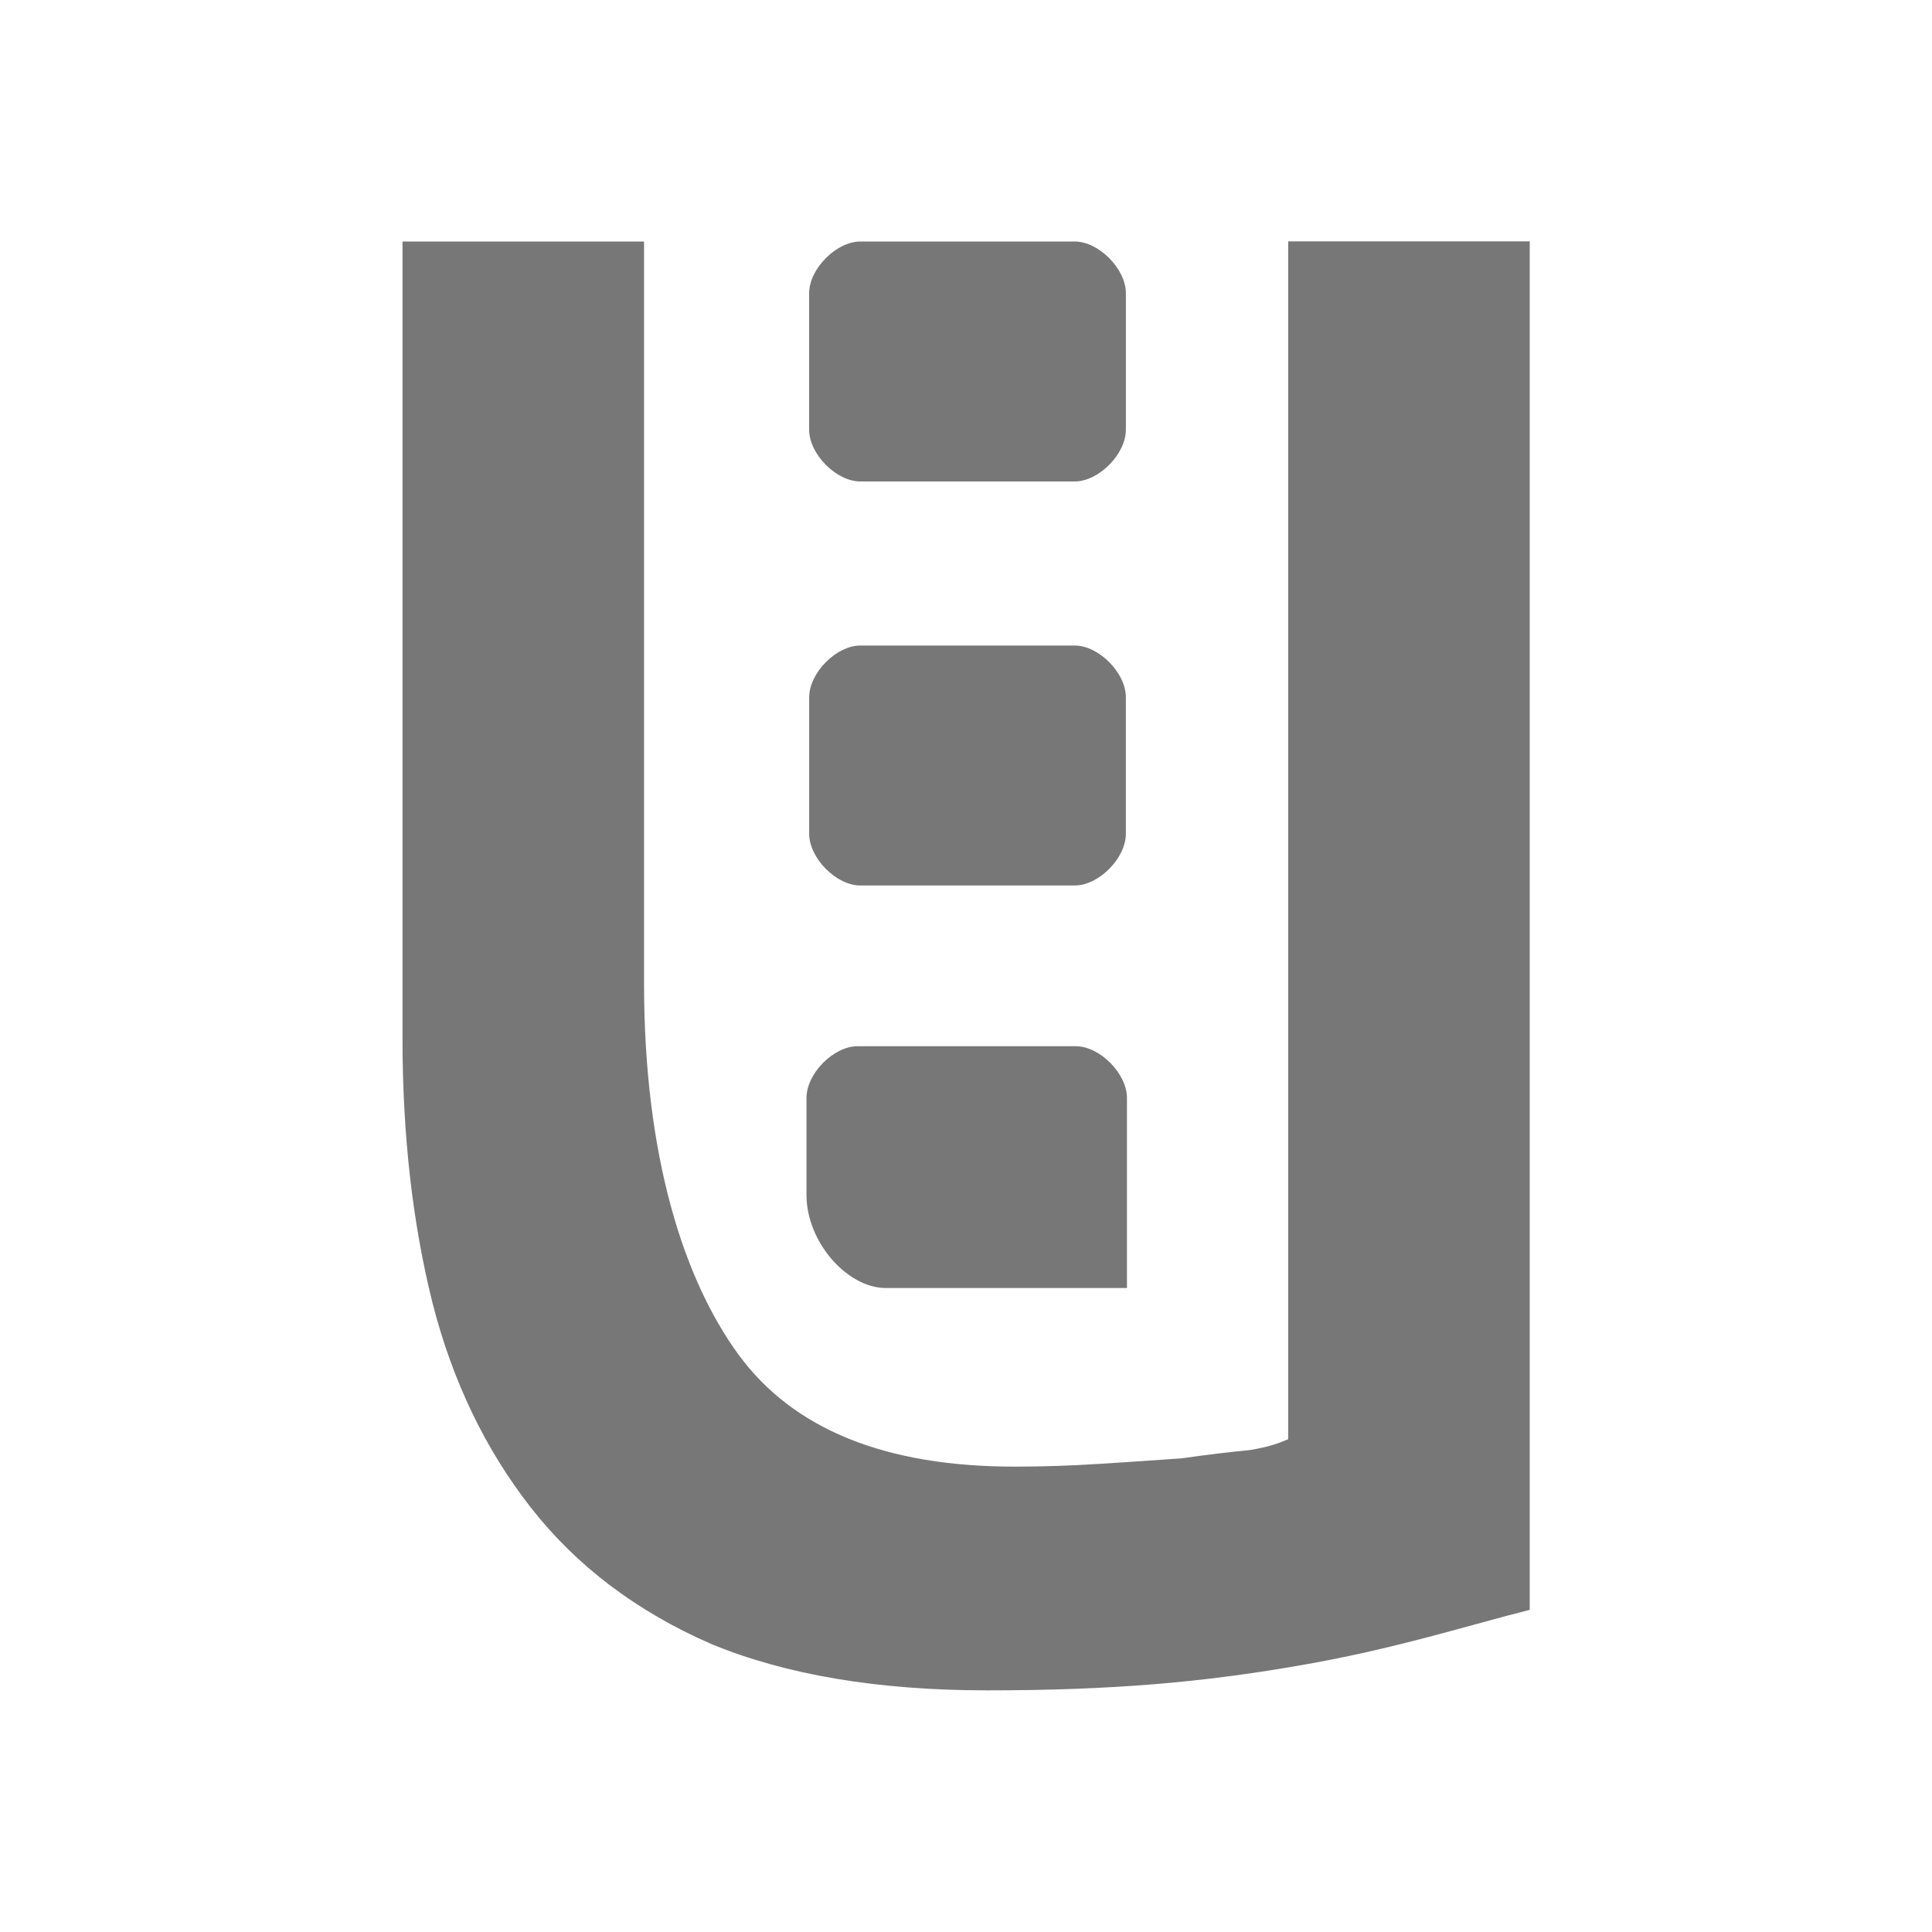
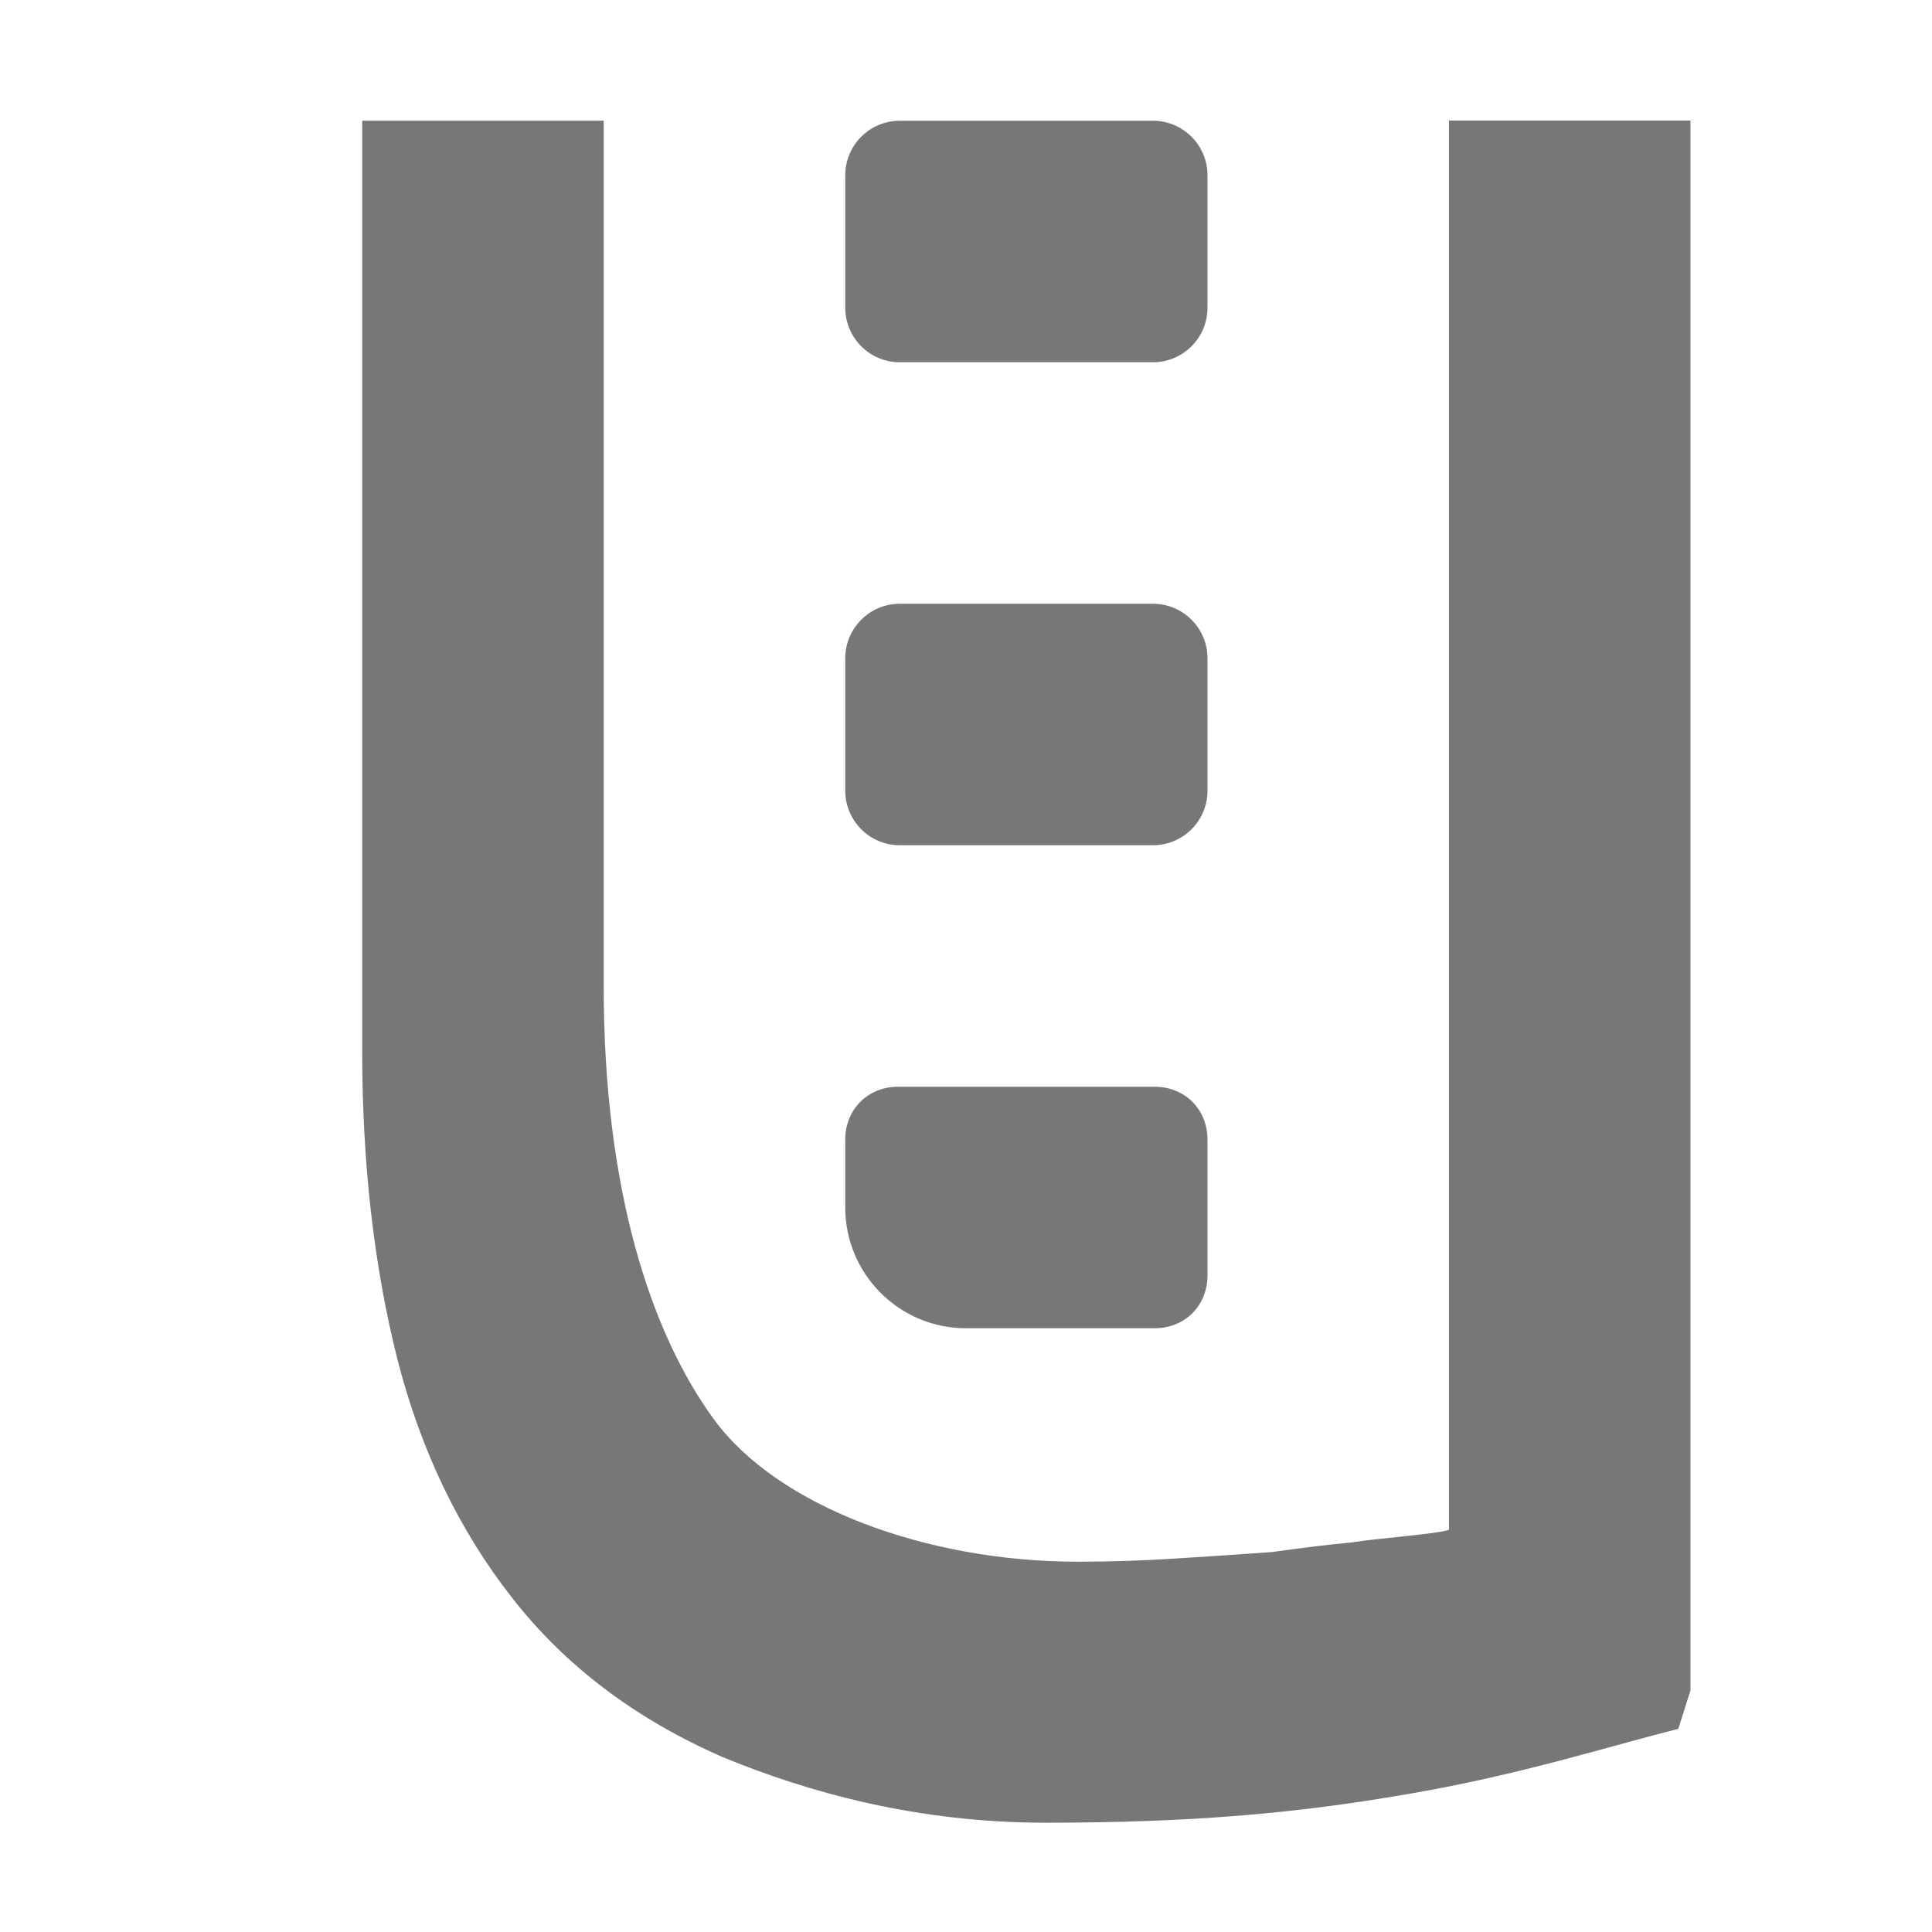
- <svg xmlns="http://www.w3.org/2000/svg" width="24" height="24" id="svg2985" version="1.1">
+ <svg xmlns="http://www.w3.org/2000/svg" width="16" height="16" id="svg2985" version="1.1">
  <defs id="defs2987" />
-   <g id="layer1" transform="translate(0,-40)">
-     <g id="g2988" transform="matrix(0.6363636,0,0,0.6428571,0.5454543,21.78571)" style="fill:#777777;fill-opacity:1">
-       <g transform="matrix(2.831998,0,0,2.799998,-15.08958,-95.7999)" id="text2986" style="font-size:18.832px;font-style:normal;font-variant:normal;font-weight:normal;font-stretch:normal;line-height:125%;letter-spacing:0px;word-spacing:0px;fill:#777777;fill-opacity:1;stroke:none;font-family:Ubuntu;-inkscape-font-specification:Ubuntu">
-         <path id="path2991" style="fill:#777777;fill-opacity:1" d="m 15.568,55.444 c -0.402,0.1 -0.935,0.273 -1.601,0.386 -0.653,0.113 -1.271,0.169 -2.137,0.169 -0.753,0 -1.387,-0.107 -1.902,-0.32 C 9.413,55.454 8.999,55.14 8.685,54.738 8.371,54.336 8.145,53.866 8.007,53.326 7.869,52.773 7.8,52.164 7.8,51.499 l 0,-5.499 1.665,-6e-6 0,5.122 c 0,1.193 0.275,2.046 0.652,2.561 0.377,0.515 1.011,0.772 1.902,0.772 0.188,1e-6 0.383,-0.006 0.584,-0.019 0.201,-0.013 0.389,-0.025 0.565,-0.038 0.176,-0.025 0.333,-0.044 0.471,-0.057 0.151,-0.025 0.203,-0.05 0.266,-0.075 l 0,-8.267 1.665,0 0,9.444" />
-       </g>
-       <path id="path4270" d="m 14.886,49.55 c 0,-0.471 0.527,-1 0.998,-1 1.002,0 3.258,0 4.258,0 0.471,0 1,0.529 1,1 0,2 0,3.672 0,3.672 0,0 -2.724,0 -4.714,0 -0.734,0 -1.542,-0.874 -1.542,-1.801 0,-1 0,-0.871 0,-1.871 z" style="fill:#777777;fill-opacity:1;stroke:none" />
-       <path id="path6146" d="m 14.938,36.637 c 0,0.471 0.529,1 1,1 1,0 3.183,0 4.183,0 0.471,0 1,-0.529 1,-1 0,-1 0,-1.637 0,-2.637 0,-0.471 -0.529,-1 -1,-1 -1,0 -3.183,0 -4.183,0 -0.471,0 -1,0.529 -1,1 0,1 0,1.637 0,2.637 z" style="fill:#777777;fill-opacity:1;stroke:none" />
+   <g id="layer1" transform="translate(0,-48)">
+     <g style="font-size:18.832px;font-style:normal;font-variant:normal;font-weight:normal;font-stretch:normal;line-height:125%;letter-spacing:0px;word-spacing:0px;fill:#777777;fill-opacity:1;stroke:none;font-family:Ubuntu;-inkscape-font-specification:Ubuntu" id="text2986" transform="matrix(1.401696,0,0,1.399999,-7.922622,-15.30365)">
+       <path d="m 15.568,55.444 c -0.402,0.1 -0.935,0.273 -1.601,0.386 -0.653,0.113 -1.271,0.169 -2.137,0.169 -0.753,0 -1.395,-0.176 -1.91,-0.389 C 9.406,55.385 8.991,55.071 8.678,54.669 8.364,54.268 8.138,53.797 8,53.257 7.861,52.705 7.792,52.096 7.792,51.43 l 0,-5.499 1.427,0 0,5.122 c 0,1.193 0.275,2.046 0.652,2.561 0.377,0.515 1.256,0.841 2.147,0.841 0.188,1e-6 0.383,-0.006 0.584,-0.019 0.201,-0.013 0.389,-0.025 0.565,-0.038 0.176,-0.025 0.333,-0.044 0.471,-0.057 0.151,-0.025 0.512,-0.05 0.575,-0.075 l 0,-8.336 1.427,0 0,9.286" style="fill:#777777;fill-opacity:1" id="path2991" />
    </g>
-     <path id="path6146-1" d="m 10.052,50.357 c 0,0.303 0.336,0.643 0.636,0.643 0.636,0 2.026,0 2.662,0 0.3,0 0.636,-0.34 0.636,-0.643 0,-0.643 0,-1.052 0,-1.695 0,-0.303 -0.336,-0.643 -0.636,-0.643 -0.636,0 -2.026,0 -2.662,0 -0.3,0 -0.636,0.34 -0.636,0.643 0,0.643 0,1.052 0,1.695 z" style="fill:#777777;fill-opacity:1;stroke:none" />
+     <rect style="opacity:1;color:#000000;fill:#777777;fill-opacity:1;fill-rule:nonzero;stroke:none;stroke-width:7;marker:none;visibility:visible;display:inline;overflow:visible;enable-background:new" id="rect3047" width="3" height="2" x="7" y="1" transform="translate(0,48)" ry="0.452" />
+     <rect ry="0.452" y="53" x="7" height="2" width="3" id="rect3052" style="opacity:1;color:#000000;fill:#777777;fill-opacity:1;fill-rule:nonzero;stroke:none;stroke-width:7;marker:none;visibility:visible;display:inline;overflow:visible;enable-background:new" />
+     <path style="opacity:1;color:#000000;fill:#777777;fill-opacity:1;fill-rule:nonzero;stroke:none;stroke-width:7;marker:none;visibility:visible;display:inline;overflow:visible;enable-background:new" d="M 7.438 9 C 7.187 9 7 9.187 7 9.438 L 7 10 C 7 10.552 7.448 11 8 11 L 9.562 11 C 9.813 11 10 10.813 10 10.562 L 10 9.438 C 10 9.187 9.813 9 9.562 9 L 8 9 L 7.438 9 z " transform="translate(0,48)" id="rect3054" />
  </g>
</svg>
